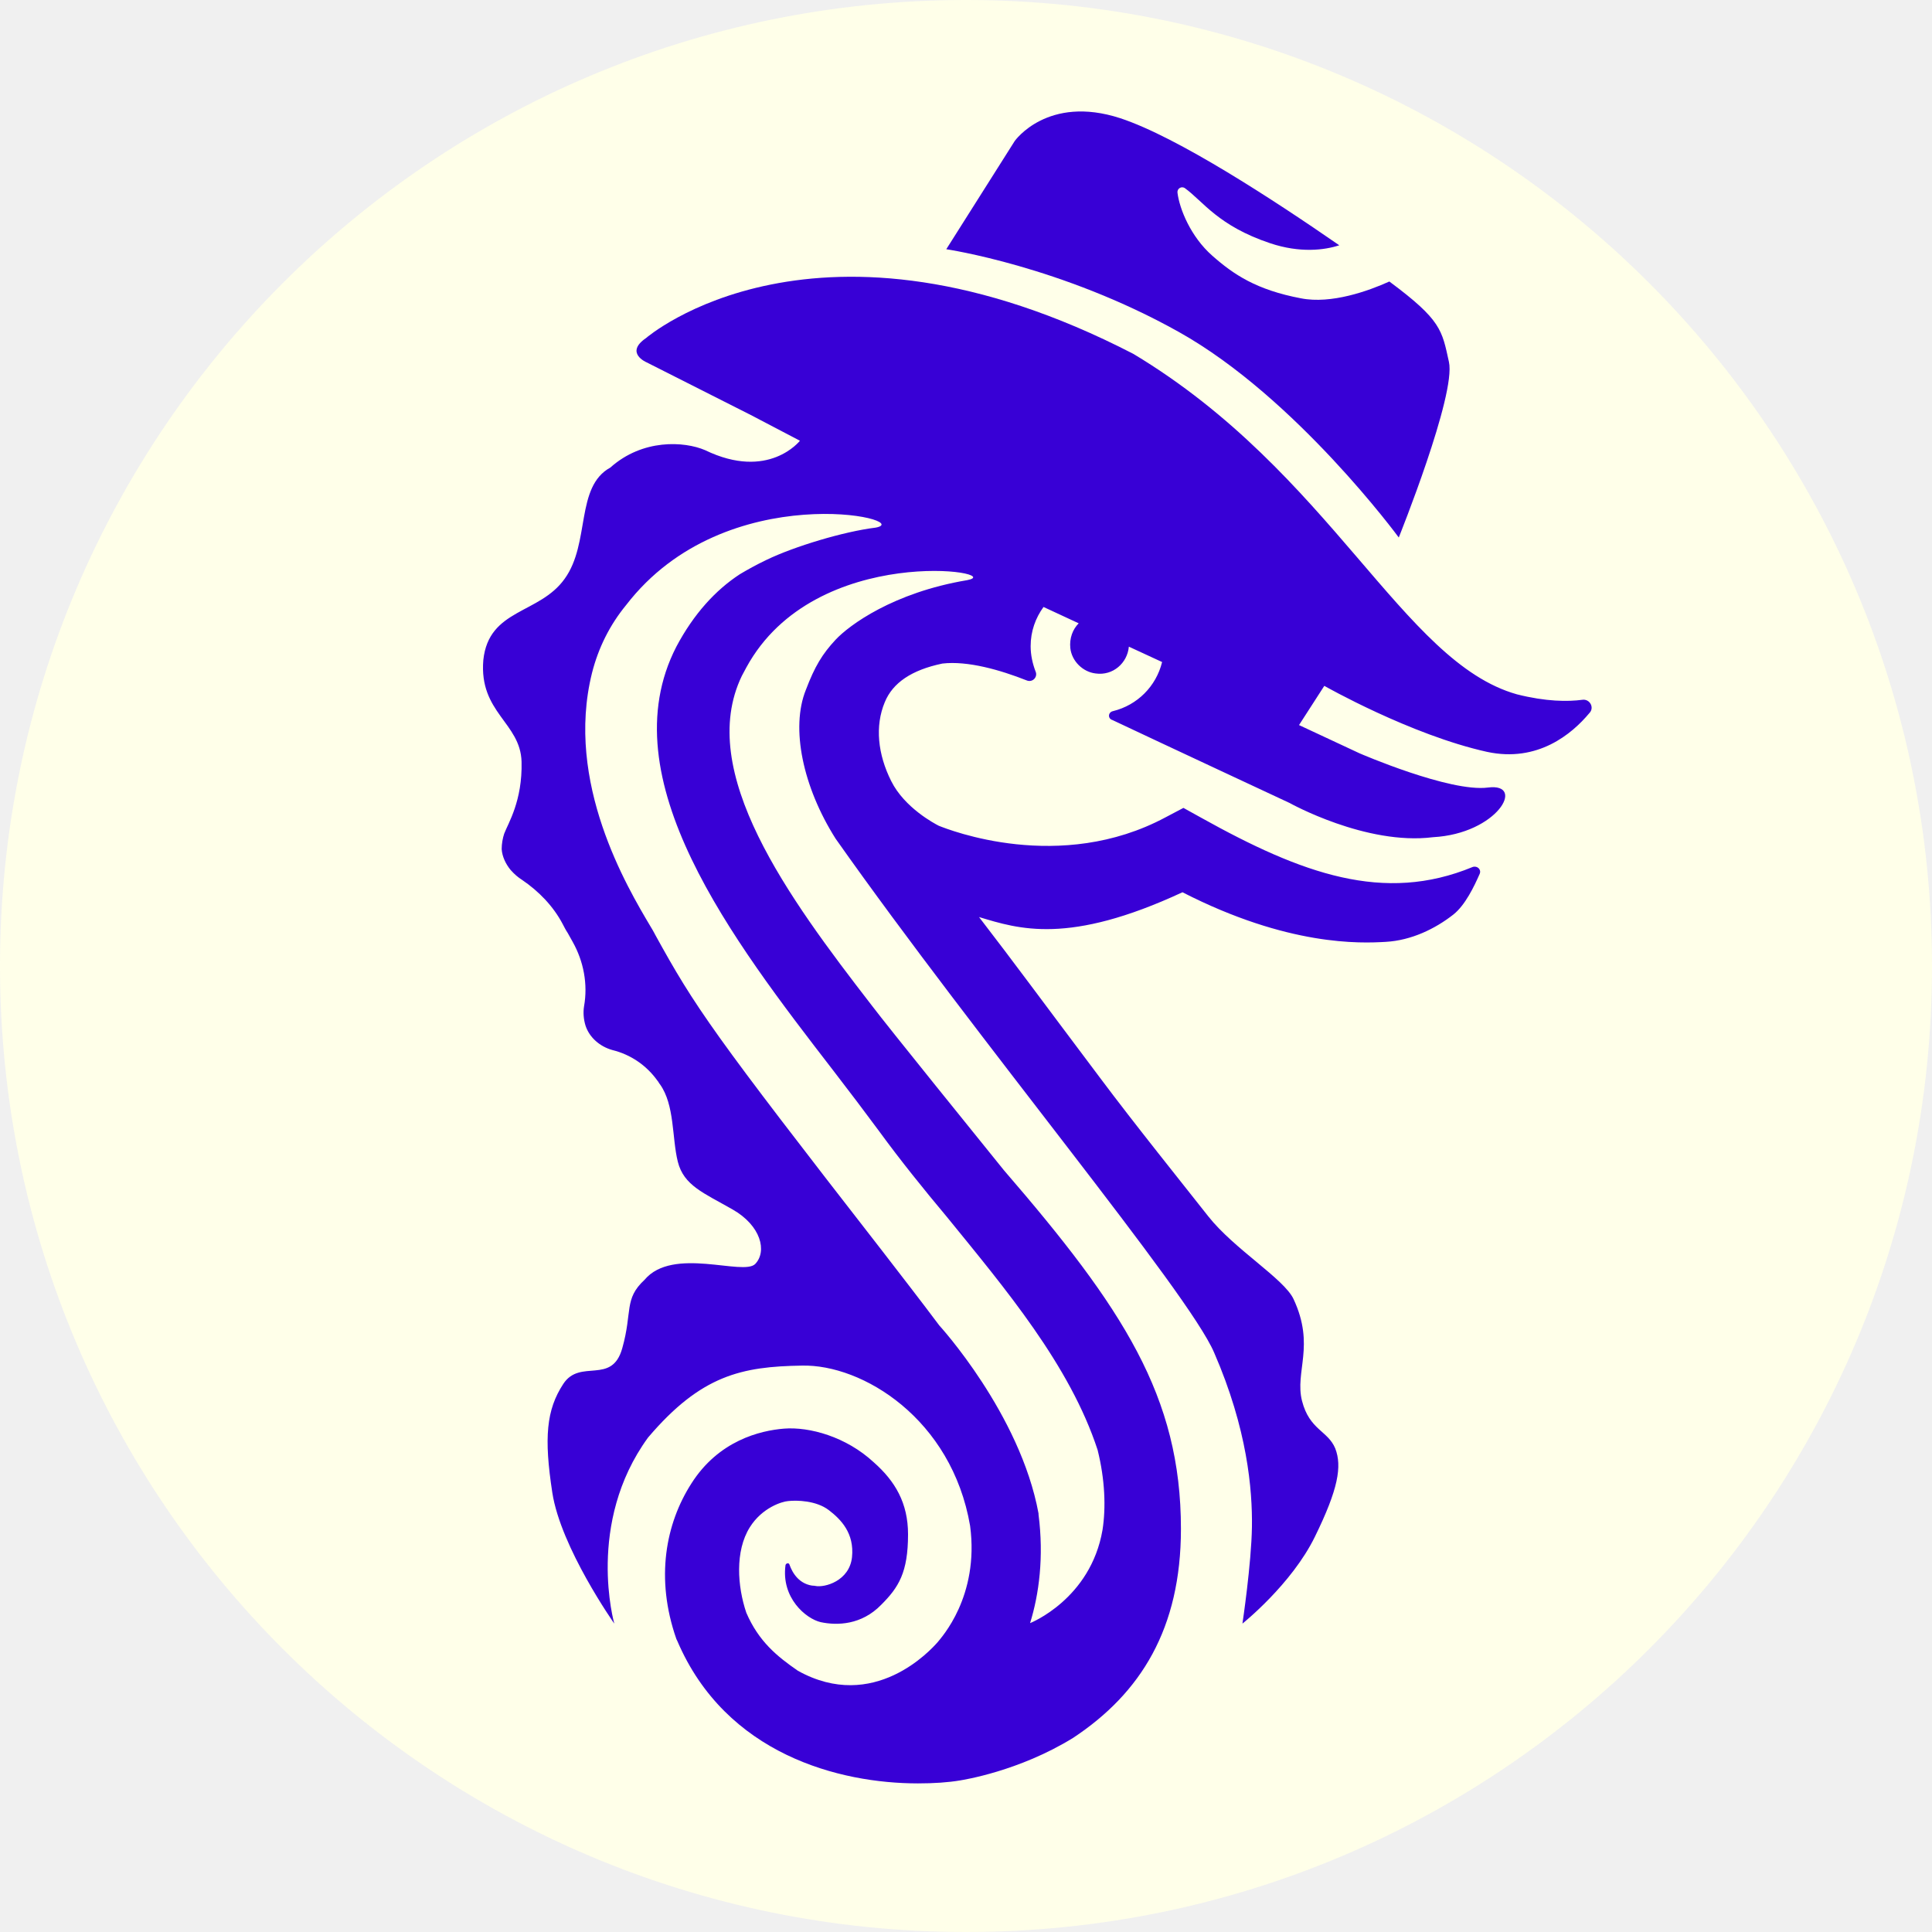
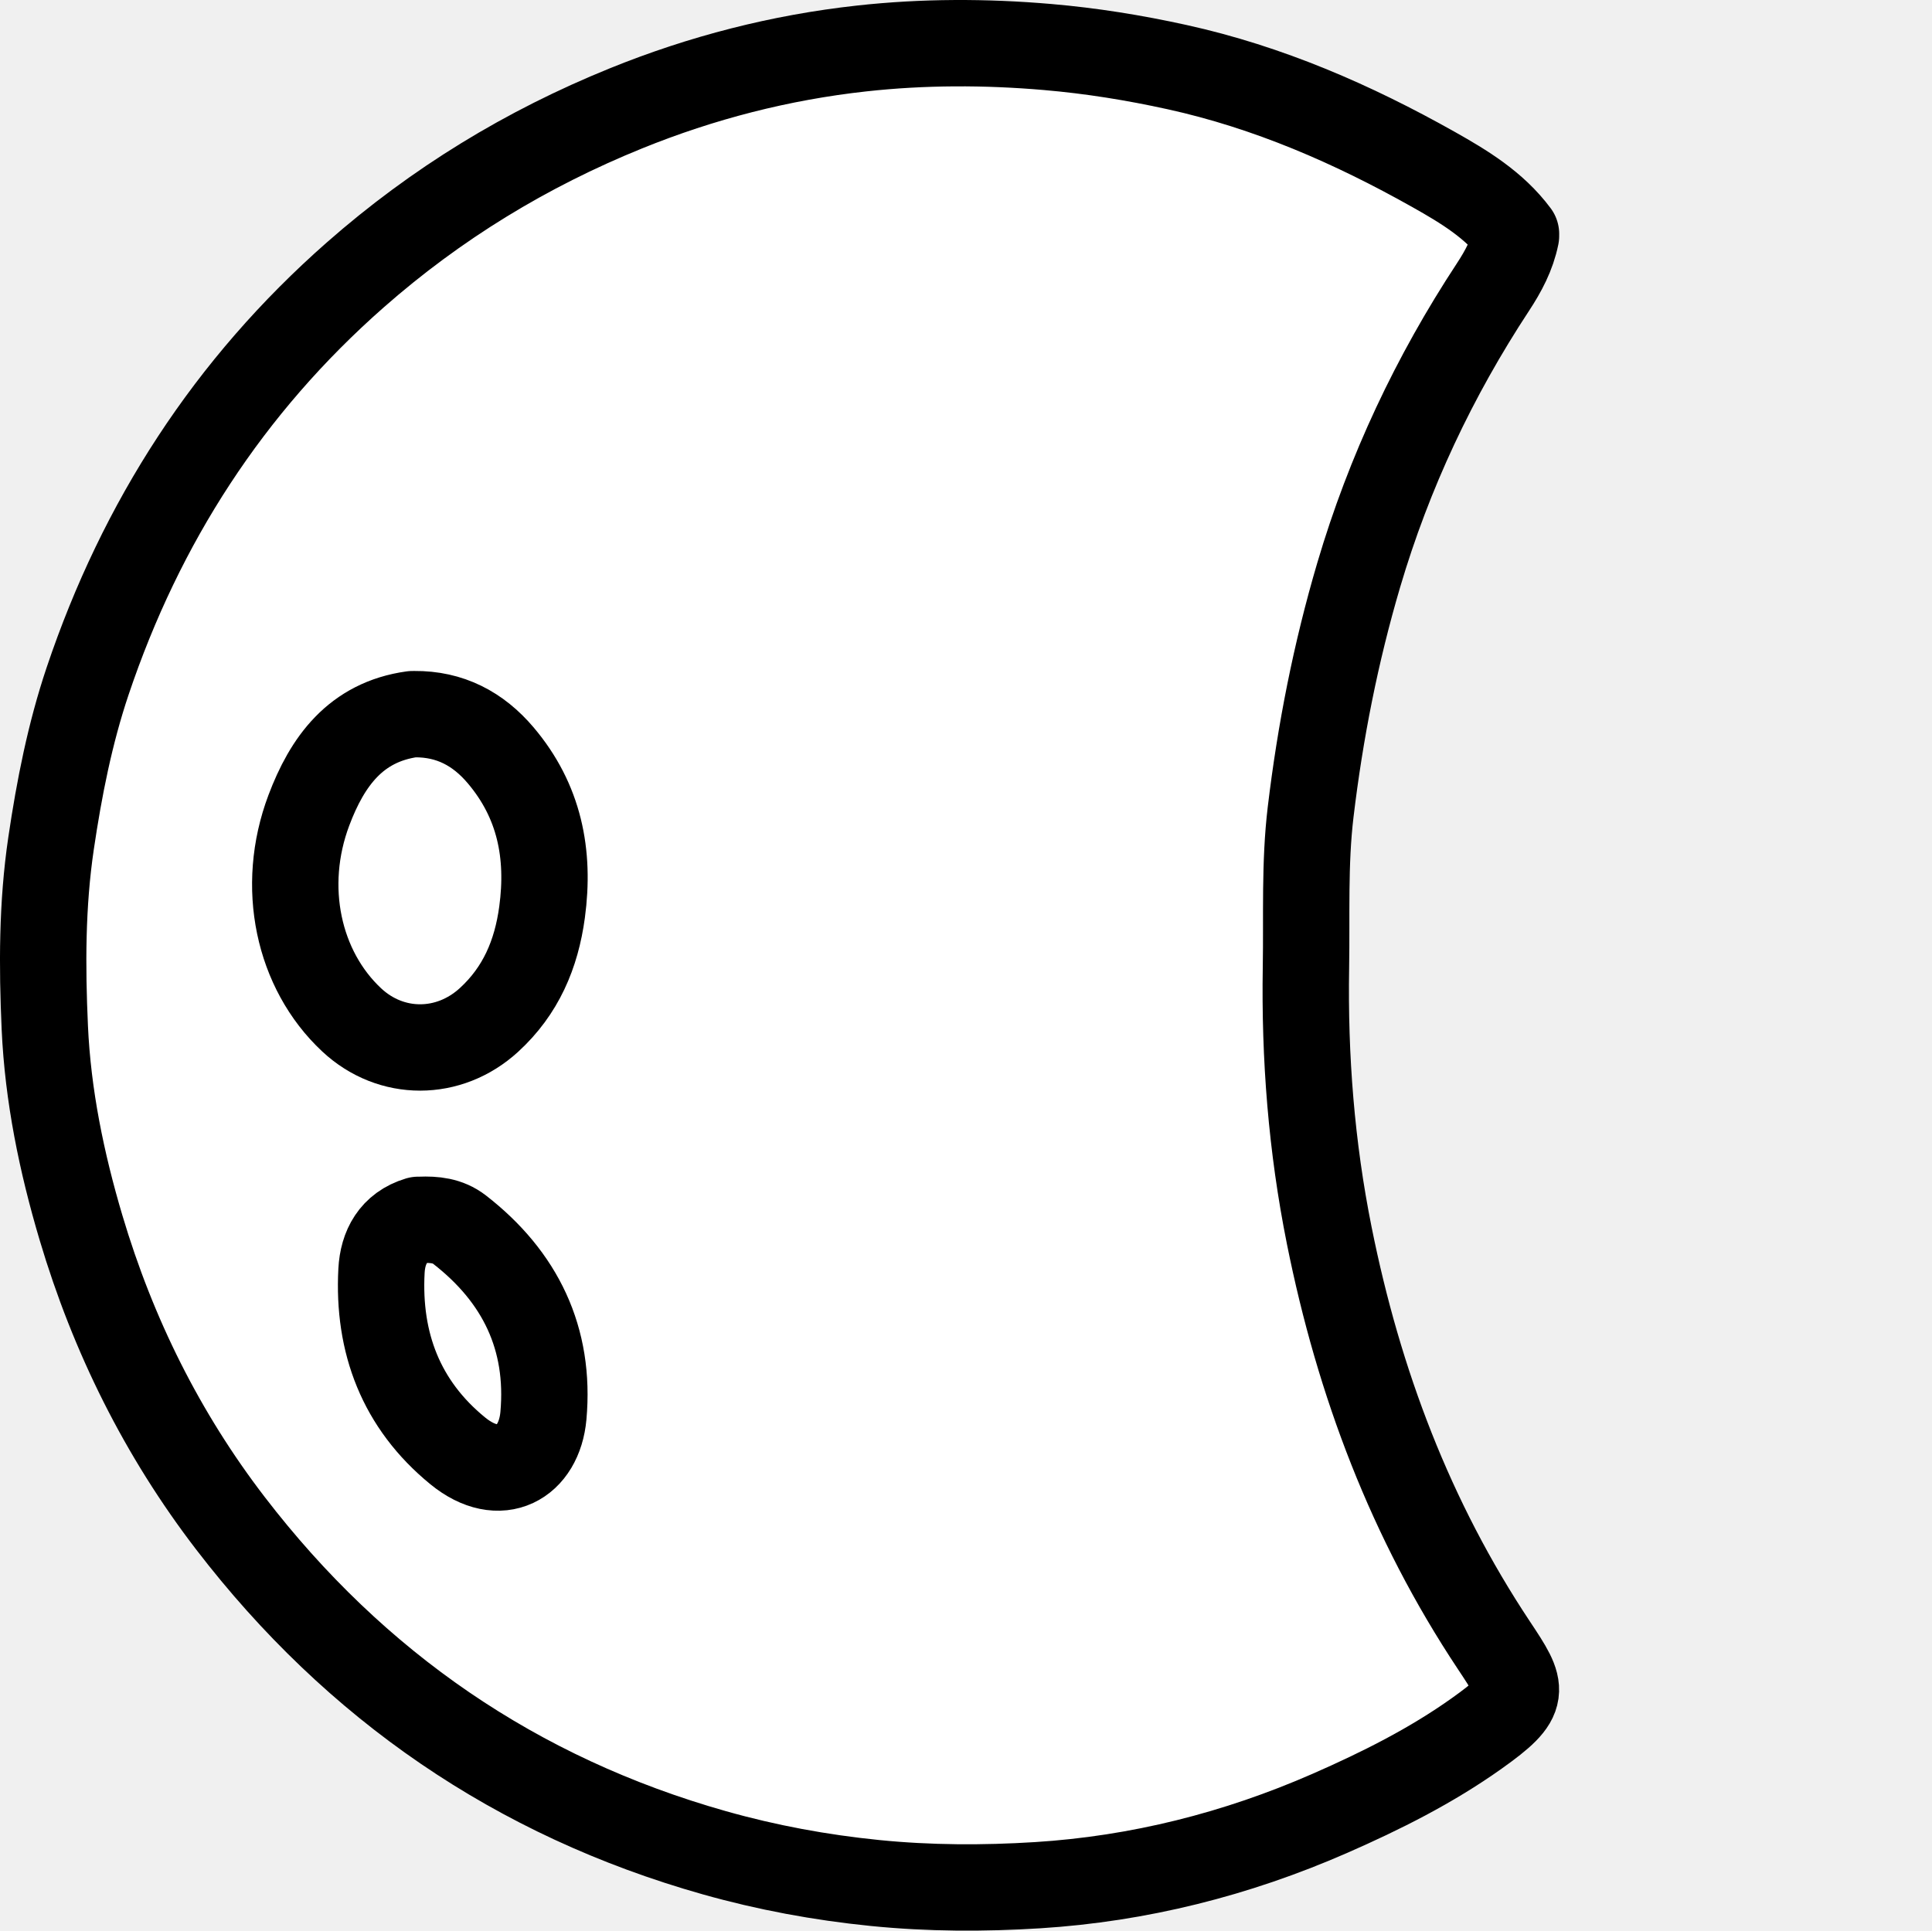
- <svg xmlns="http://www.w3.org/2000/svg" width="24" height="24" viewBox="0 0 24 24" fill="none">
-   <circle cx="12" cy="12" r="12" fill="#FFFFE9" />
-   <path d="M17.376 6.677C17.376 6.677 18.091 4.902 17.999 4.495C17.912 4.101 17.906 3.977 17.259 3.497C17 3.614 16.538 3.78 16.162 3.706C15.607 3.601 15.324 3.41 15.059 3.176C14.793 2.942 14.652 2.597 14.627 2.393C14.621 2.344 14.676 2.307 14.72 2.338C14.948 2.504 15.133 2.806 15.78 3.022C16.149 3.145 16.452 3.108 16.637 3.047C15.817 2.48 14.627 1.703 13.918 1.469C13.012 1.173 12.605 1.752 12.605 1.752L11.755 3.096C11.755 3.096 13.185 3.306 14.646 4.125C16.1 4.939 17.376 6.677 17.376 6.677Z" fill="#3800D6" />
-   <path d="M19.657 8.693C19.478 8.717 19.207 8.717 18.843 8.625C17.419 8.224 16.544 5.876 14.079 4.396C10.14 2.362 8.026 4.199 8.026 4.199C7.755 4.384 8.032 4.501 8.032 4.501L9.326 5.155L9.937 5.475C9.937 5.475 9.548 5.974 8.759 5.592C8.5 5.481 7.983 5.45 7.582 5.808C7.144 6.048 7.335 6.745 7.015 7.189C6.701 7.632 6.072 7.558 6.004 8.199C5.949 8.853 6.466 8.976 6.479 9.463C6.491 9.95 6.312 10.227 6.263 10.357C6.245 10.412 6.232 10.48 6.232 10.548C6.238 10.64 6.282 10.733 6.343 10.807C6.392 10.862 6.436 10.899 6.485 10.93C6.694 11.072 6.873 11.257 6.99 11.479C7.009 11.515 7.027 11.552 7.052 11.589C7.07 11.62 7.089 11.657 7.114 11.7C7.249 11.941 7.305 12.224 7.255 12.502C7.243 12.576 7.249 12.662 7.274 12.742C7.323 12.89 7.453 13.001 7.607 13.044C7.835 13.1 8.032 13.235 8.168 13.426C8.18 13.438 8.186 13.457 8.198 13.469C8.383 13.728 8.346 14.135 8.42 14.431C8.494 14.727 8.741 14.819 9.098 15.023C9.456 15.226 9.53 15.546 9.382 15.701C9.234 15.855 8.359 15.479 8.007 15.898C7.748 16.138 7.859 16.292 7.73 16.748C7.601 17.211 7.206 16.872 6.997 17.192C6.787 17.513 6.756 17.858 6.861 18.542C6.966 19.226 7.631 20.169 7.631 20.169C7.631 20.169 7.274 18.924 8.05 17.858C8.71 17.081 9.215 16.976 9.961 16.964C10.713 16.946 11.823 17.624 12.051 18.955C12.168 19.836 11.687 20.348 11.65 20.397C11.564 20.496 10.855 21.279 9.912 20.755C9.653 20.576 9.425 20.391 9.271 20.034C9.16 19.707 9.129 19.269 9.314 18.973C9.468 18.727 9.715 18.653 9.789 18.647C9.9 18.634 10.14 18.641 10.294 18.758C10.448 18.875 10.614 19.047 10.584 19.343C10.553 19.639 10.245 19.725 10.128 19.701C10.029 19.682 10.097 19.695 10.121 19.701C9.93 19.688 9.844 19.541 9.807 19.436C9.801 19.411 9.764 19.417 9.758 19.442C9.702 19.849 10.011 20.108 10.195 20.151C10.399 20.194 10.701 20.188 10.947 19.935C11.163 19.719 11.28 19.534 11.28 19.06C11.28 18.671 11.12 18.4 10.855 18.166C10.51 17.846 10.054 17.722 9.739 17.747C9.443 17.771 8.926 17.895 8.587 18.431C8.272 18.924 8.137 19.602 8.402 20.36L8.414 20.385C9.018 21.796 10.43 22.154 11.403 22.154C11.601 22.154 11.78 22.142 11.927 22.117C11.958 22.111 12.655 22.006 13.333 21.587C14.171 21.032 14.67 20.231 14.67 18.992C14.67 17.346 13.949 16.249 12.47 14.536C12.186 14.184 11.034 12.761 10.824 12.483C9.795 11.152 8.642 9.586 9.215 8.397C9.234 8.36 9.252 8.329 9.271 8.292C10.128 6.72 12.544 7.108 12.014 7.207C11.095 7.361 10.547 7.768 10.38 7.947C10.214 8.125 10.121 8.28 10.011 8.569C9.819 9.044 9.974 9.777 10.38 10.418C12.149 12.927 14.763 16.052 15.083 16.804C15.496 17.753 15.558 18.505 15.552 18.967C15.545 19.43 15.434 20.169 15.434 20.169C15.434 20.169 16.045 19.682 16.334 19.09C16.624 18.499 16.673 18.215 16.587 17.993C16.495 17.771 16.267 17.765 16.174 17.402C16.082 17.038 16.34 16.718 16.069 16.138C15.952 15.886 15.33 15.516 15.009 15.109C14.689 14.702 14.103 13.975 13.665 13.389C12.877 12.341 12.618 11.984 12.162 11.392C12.655 11.54 13.271 11.743 14.689 11.084C16.002 11.756 16.901 11.719 17.216 11.7C17.53 11.682 17.826 11.54 18.054 11.361C18.202 11.244 18.313 11.01 18.381 10.856C18.405 10.8 18.35 10.751 18.294 10.77C17.191 11.226 16.174 10.856 14.923 10.159L14.701 10.036L14.479 10.153C13.166 10.856 11.786 10.307 11.662 10.258C11.613 10.233 11.237 10.036 11.071 9.703C10.904 9.371 10.867 9.019 10.991 8.723C11.089 8.483 11.323 8.323 11.706 8.243C12.02 8.206 12.427 8.323 12.753 8.452C12.827 8.483 12.895 8.409 12.864 8.341C12.827 8.243 12.803 8.138 12.803 8.027C12.803 7.842 12.864 7.676 12.963 7.54L13.4 7.743C13.326 7.817 13.283 7.928 13.296 8.052C13.314 8.212 13.45 8.347 13.61 8.366C13.826 8.397 14.005 8.236 14.023 8.033L14.436 8.224C14.362 8.526 14.128 8.76 13.826 8.834C13.764 8.847 13.758 8.927 13.82 8.945C14.38 9.21 16.02 9.975 16.02 9.975C16.02 9.975 16.969 10.505 17.801 10.4C18.603 10.357 18.96 9.722 18.485 9.783C18.011 9.845 16.889 9.358 16.889 9.358L16.137 9.007L16.451 8.52C16.451 8.52 17.524 9.13 18.473 9.34C19.102 9.475 19.527 9.118 19.743 8.859C19.811 8.791 19.749 8.68 19.657 8.693ZM10.88 6.554C10.479 6.603 9.869 6.788 9.524 6.954C9.394 7.016 9.283 7.078 9.191 7.133C8.889 7.33 8.618 7.626 8.402 8.033C7.557 9.673 9.104 11.682 10.35 13.297C10.559 13.568 10.75 13.821 10.923 14.055C11.188 14.418 11.477 14.776 11.761 15.115C12.488 16.009 13.29 16.958 13.635 18.012C13.727 18.382 13.739 18.727 13.696 19.004C13.548 19.867 12.796 20.163 12.796 20.163C12.907 19.805 12.969 19.343 12.901 18.813V18.801C12.673 17.562 11.668 16.465 11.668 16.465C11.428 16.144 11.169 15.812 10.96 15.54C8.846 12.822 8.636 12.514 8.137 11.608L8.131 11.596C8.118 11.571 8.1 11.54 8.081 11.509C7.792 11.022 7.015 9.722 7.354 8.36C7.434 8.045 7.576 7.762 7.779 7.515C9.018 5.907 11.391 6.455 10.88 6.554Z" fill="#3800D6" />
+ <svg xmlns="http://www.w3.org/2000/svg" version="1.1" id="Layer_1" x="0px" y="0px" viewBox="0 0 1208 1207.29" style="enable-background:new 0 0 1208 1207.29;" xml:space="preserve">
+   <style type="text/css">
+ 	.st0{fill:#FFFFFF;}
+ 	.st1{fill:none;stroke:#000000;stroke-width:54;stroke-linecap:round;stroke-miterlimit:10;}
+ </style>
+   <g>
+     <g>
+       <g>
+         <path class="st0" d="M947.9,146.32c-13.5-18.13-32.41-29.56-51.54-40.33c-50.59-28.47-103.38-51.47-160.45-64.03     c-26.76-5.89-53.5-10.2-80.89-12.56c-38.98-3.35-77.86-3.33-116.42,0.93c-50.59,5.58-99.75,18.19-147.17,37.42     c-62.31,25.27-118.63,59.62-169.24,104.12c-79.1,69.55-134.01,154.81-167.38,254c-11.04,32.83-17.78,66.99-22.88,101.53     c-5.68,38.44-5.63,76.93-3.9,115.25c1.91,42.43,10.47,84.15,22.63,125.07c20.01,67.33,50.82,129.33,93.47,184.87     c78.08,101.67,178.79,171.02,302.53,206c32.88,9.29,66.27,15.48,100.43,18.91c34,3.41,68.06,3.48,101.73,1.37     c63.23-3.97,124.39-19.39,182.58-44.87c32.03-14.03,63.34-29.68,92-50.08c31.9-22.7,29.39-26.92,10.74-54.98     c-52.12-78.44-84.52-164.28-102.99-256.27c-11.16-55.62-15.53-111.42-14.58-167.97c0.54-32.29-0.92-64.72,2.91-96.79     c6-50.21,15.72-99.72,30.1-148.41c18.99-64.31,47.19-124.08,83.87-179.91c6.67-10.16,12.05-20.26,14.45-32.04" />
+         <path class="st1" d="M947.9,146.32c-13.5-18.13-32.41-29.56-51.54-40.33c-50.59-28.47-103.38-51.47-160.45-64.03     c-26.76-5.89-53.5-10.2-80.89-12.56c-38.98-3.35-77.86-3.33-116.43,0.93c-50.59,5.58-99.75,18.19-147.17,37.42     c-62.31,25.27-118.63,59.62-169.24,104.12c-79.1,69.55-134.01,154.81-167.38,254c-11.04,32.83-17.78,66.99-22.88,101.53     c-5.68,38.44-5.63,76.93-3.9,115.25c1.91,42.43,10.47,84.15,22.63,125.07c20.01,67.33,50.82,129.33,93.47,184.87     c78.08,101.67,178.79,171.02,302.53,206c32.88,9.29,66.27,15.48,100.43,18.91c34,3.41,68.06,3.48,101.73,1.37     c63.23-3.97,124.39-19.39,182.58-44.87c32.03-14.03,63.34-29.68,92-50.08c31.9-22.7,29.39-26.92,10.74-54.98     c-52.12-78.44-84.52-164.28-102.99-256.27c-11.16-55.62-15.53-111.42-14.58-167.97c0.54-32.29-0.92-64.72,2.91-96.79     c6-50.21,15.72-99.72,30.1-148.41c18.99-64.31,47.19-124.08,83.87-179.91c6.67-10.16,12.05-20.26,14.45-32.04" />
+       </g>
+       <g>
+         <path class="st0" d="M257.89,446.59c-35.6,4.93-53.33,29.75-64.77,60.12c-17.99,47.77-6.71,99.8,26.78,131.07     c24.65,23.02,60.83,22.92,85.83,0.04c19.9-18.22,29.64-41.03,33.2-67.43c4.92-36.45-1.67-69.48-25.88-98.07     c-14.12-16.67-31.76-25.93-53.93-25.74" />
+         <path class="st1" d="M257.89,446.59c-35.6,4.93-53.33,29.75-64.77,60.12c-17.99,47.77-6.71,99.8,26.78,131.07     c24.65,23.02,60.83,22.92,85.83,0.04c19.9-18.22,29.64-41.03,33.2-67.43c4.92-36.45-1.67-69.48-25.88-98.07     c-14.12-16.67-31.76-25.93-53.93-25.74" />
+       </g>
+       <g>
+         <path class="st0" d="M261.57,762.8c-15.8,4.75-22.26,17.2-23.04,31.88c-2.39,45.04,12.27,83.66,47.68,112.59     c26.49,21.65,50.93,7.31,53.56-21.93c4.33-48.22-14.39-86.87-52.44-116.42c-7.31-5.67-15.75-6.47-24.52-6.12" />
+         <path class="st1" d="M261.57,762.8c-15.8,4.75-22.26,17.2-23.04,31.88c-2.39,45.04,12.27,83.66,47.68,112.59     c26.49,21.65,50.93,7.31,53.56-21.93c4.33-48.22-14.39-86.87-52.44-116.42c-7.31-5.67-15.75-6.47-24.52-6.12" />
+       </g>
+     </g>
+   </g>
</svg>
